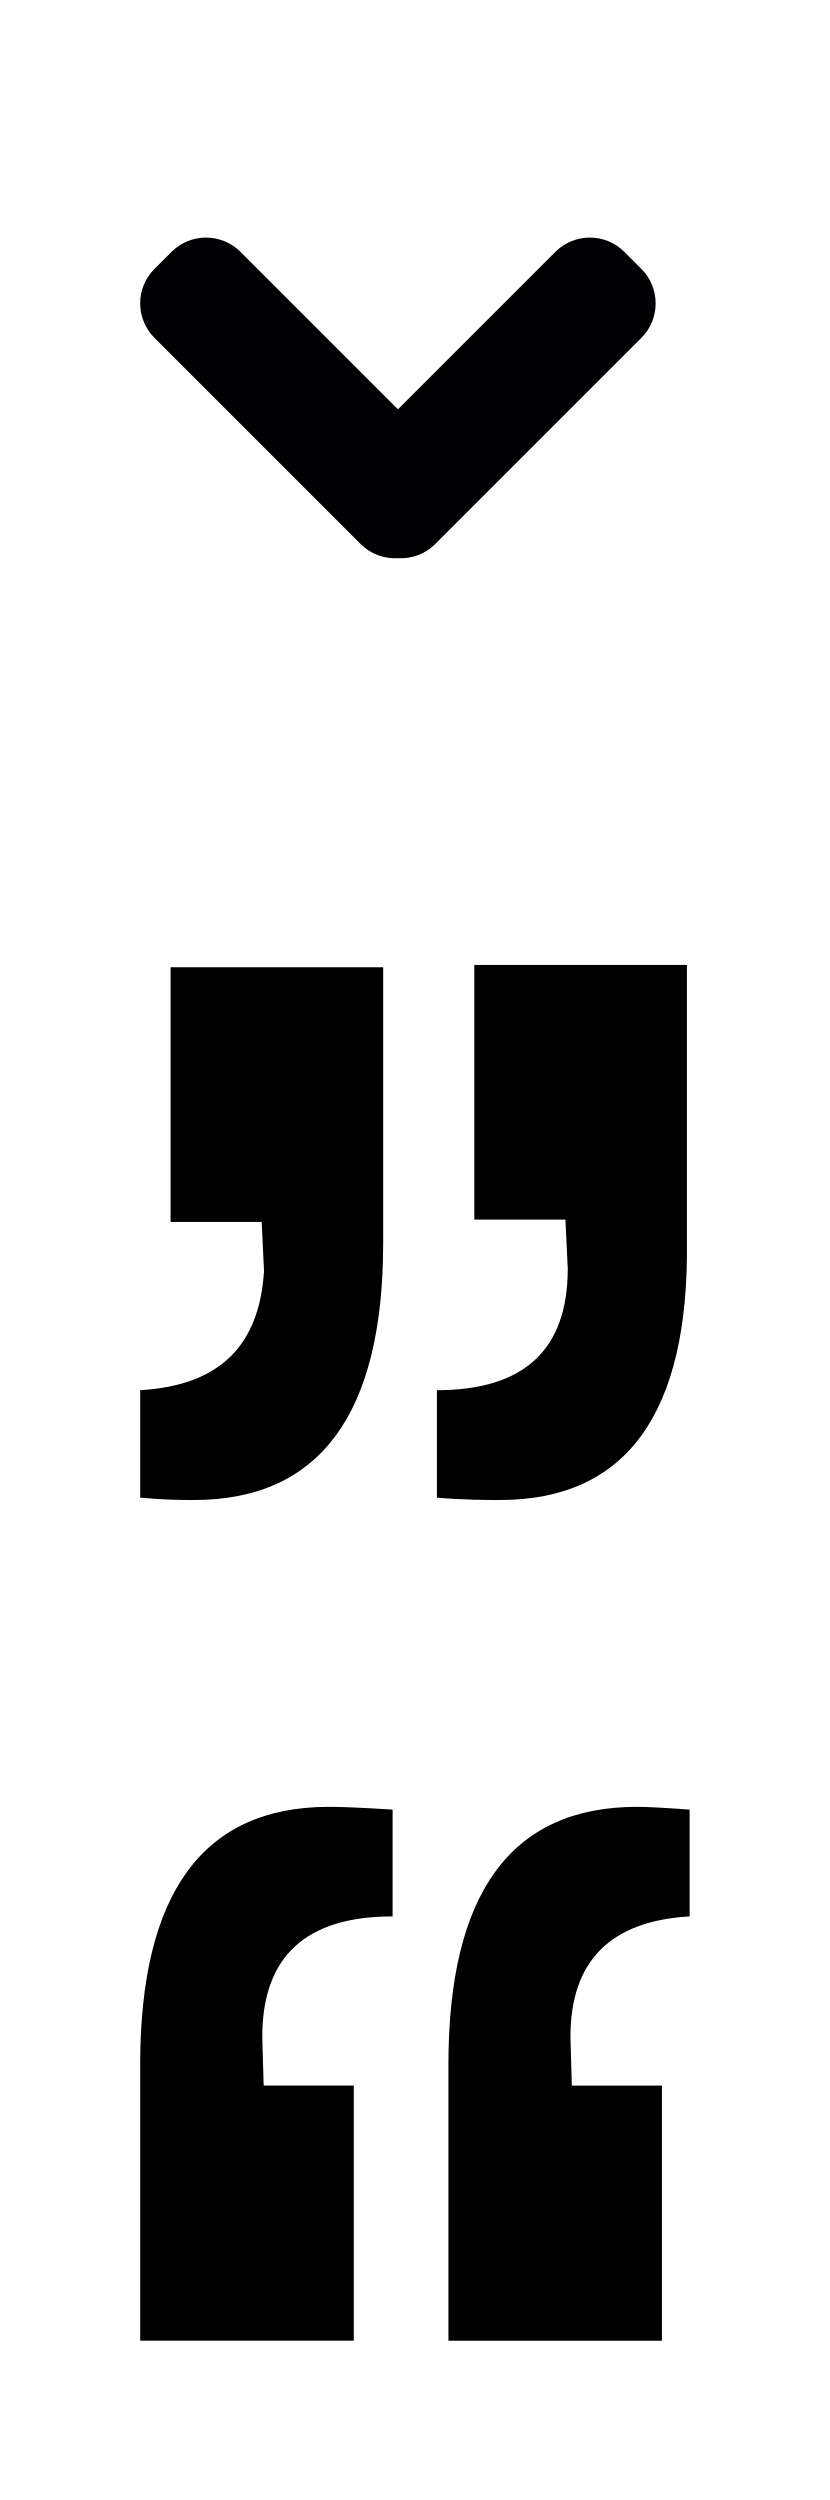
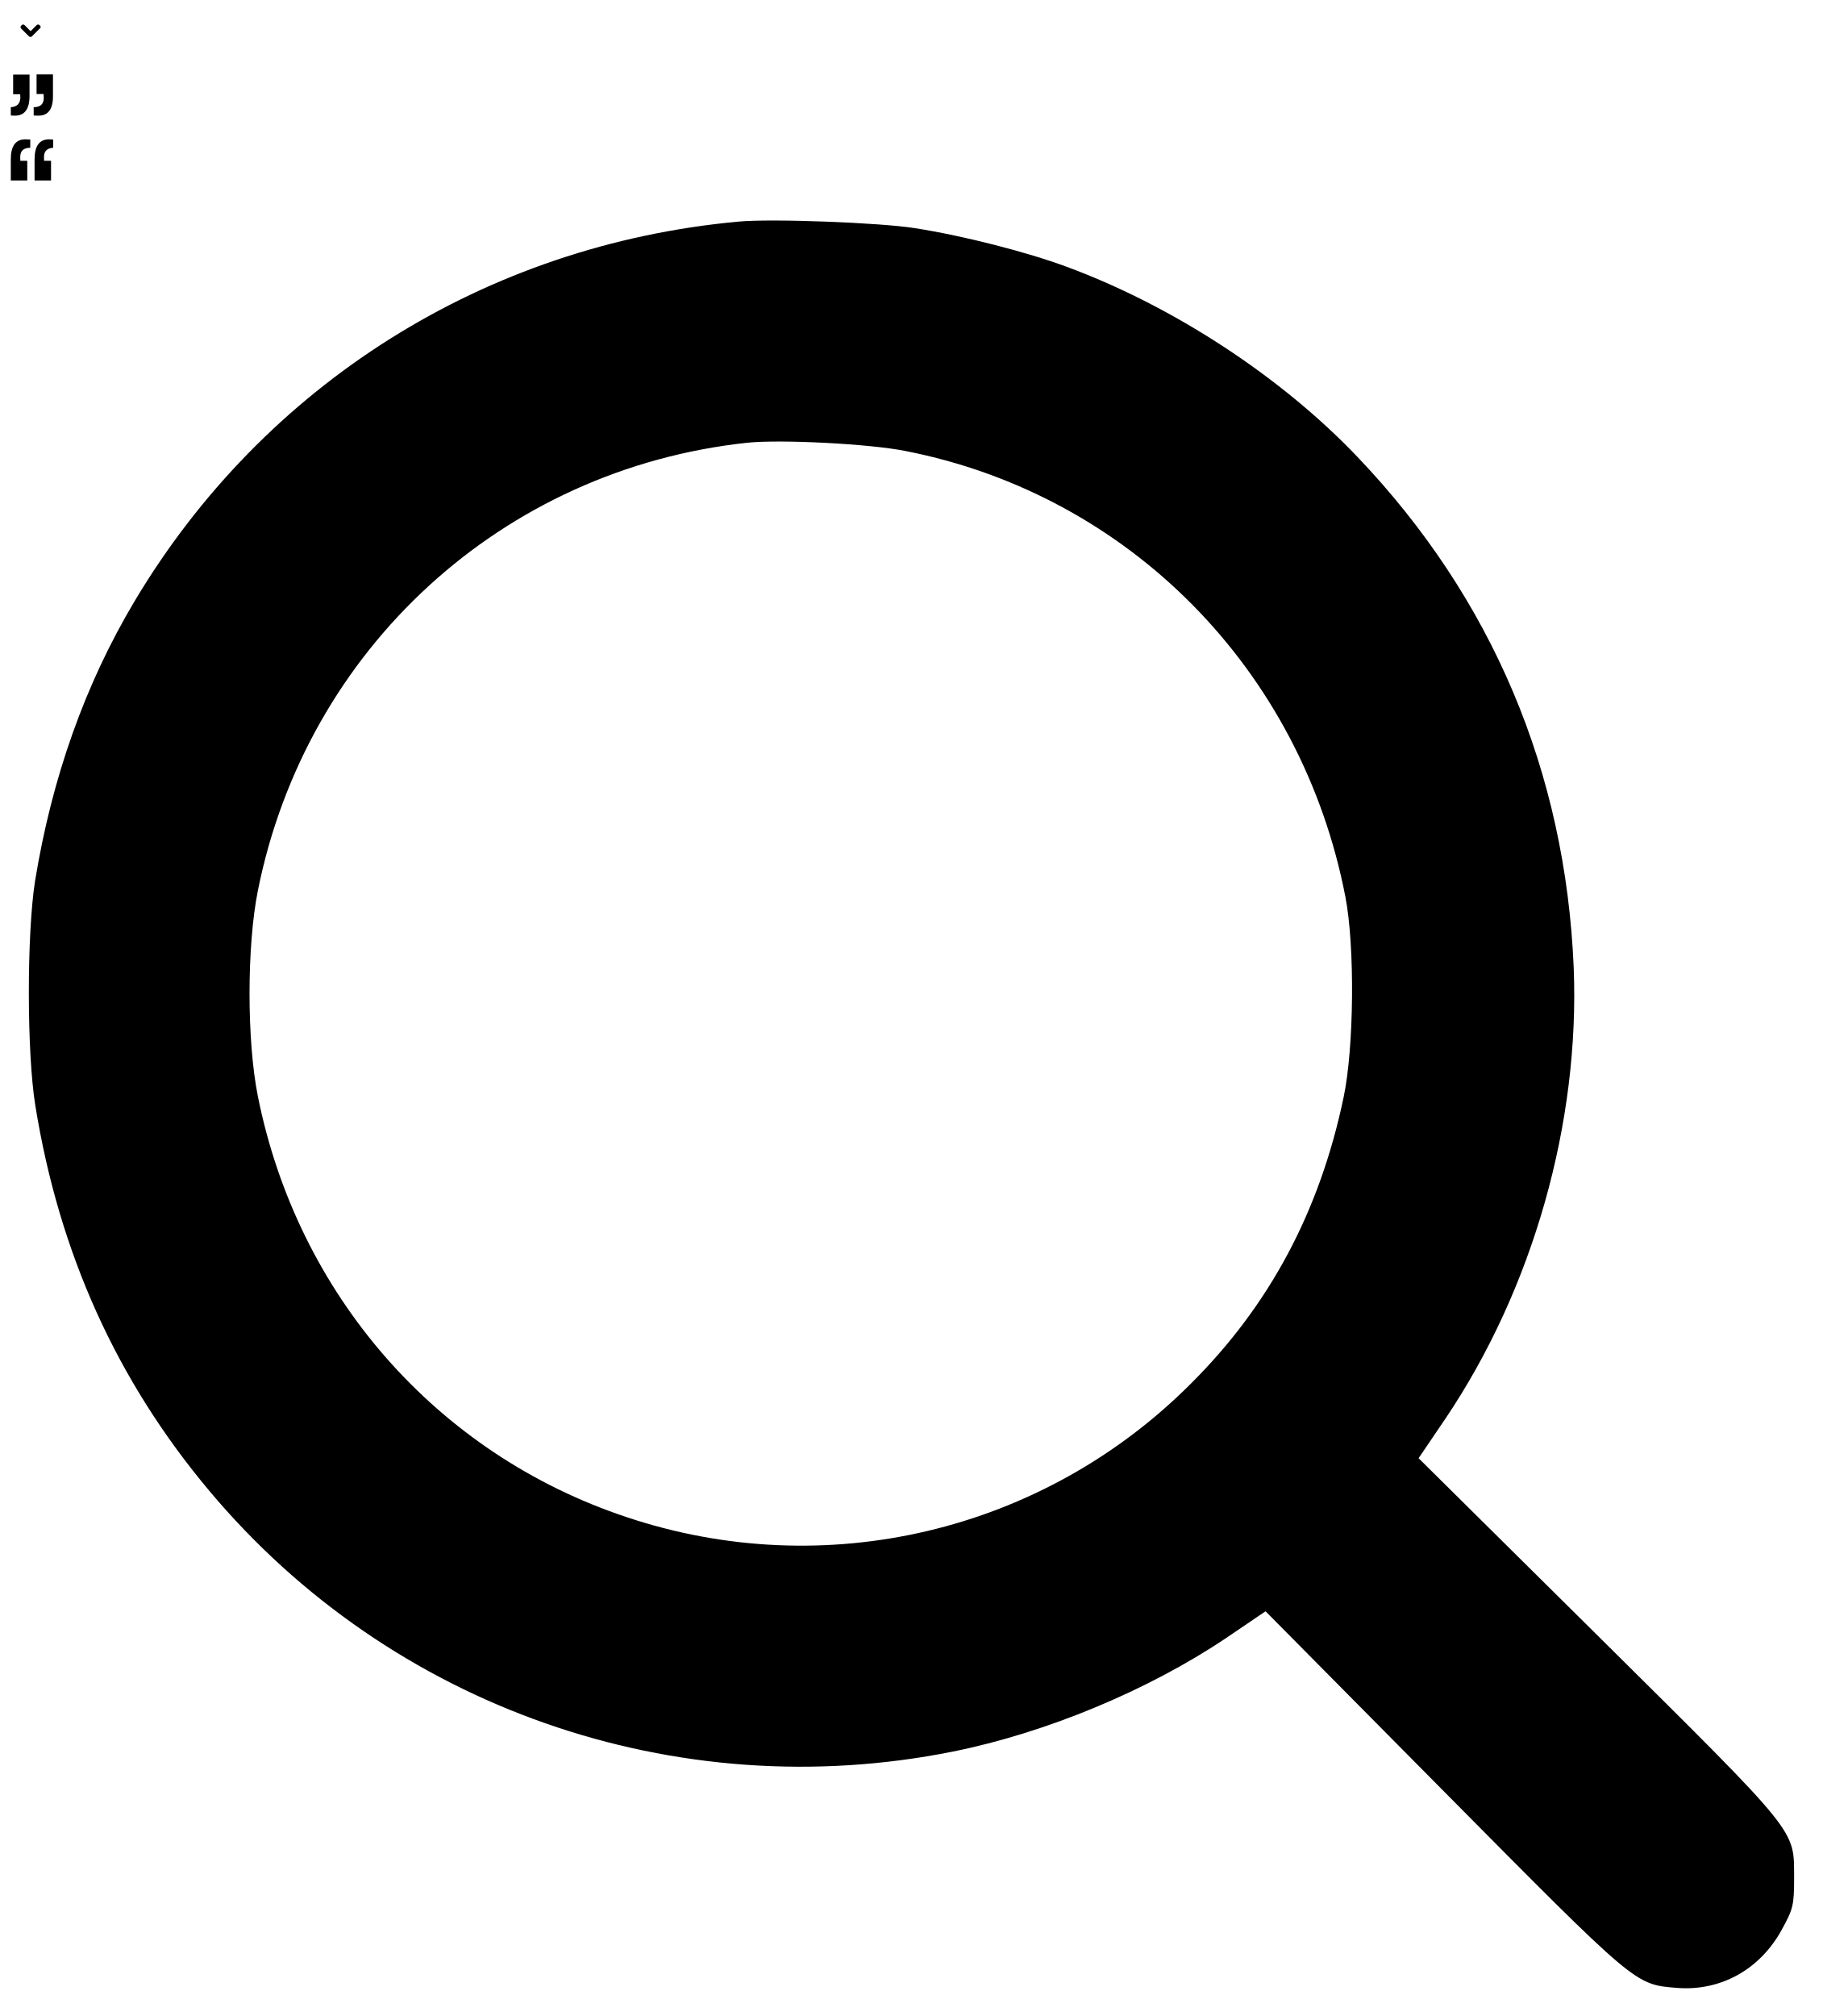
- <svg xmlns="http://www.w3.org/2000/svg" width="35.52" height="107" viewBox="0 0 35.52 107">
-   <svg viewBox="-6 -6 34.06 34.06" width="34.06" height="34.06">
-     <path d="M21.454 5.513l-.737-.737a2.086 2.086 0 0 0-2.943 0l-6.743 6.742-6.742-6.742a2.087 2.087 0 0 0-2.944 0l-.737.737a2.086 2.086 0 0 0 0 2.945l8.835 8.835a2.073 2.073 0 0 0 1.587.597 2.07 2.07 0 0 0 1.588-.597l8.836-8.835c.81-.809.81-2.135 0-2.945z" fill="#010002" />
+ <svg xmlns="http://www.w3.org/2000/svg" width="1012" height="1119" viewBox="0 0 1012 1119">
+   <svg id="arrow-down" viewBox="-954 483.9 34.1 34.1" width="34.1" height="34.1">
+     <style>.ast0{fill:#010002}</style>
+     <path class="ast0" d="M-931.7 498.2l-.4-.4c-.4-.4-1.1-.4-1.5 0l-3.4 3.4-3.4-3.4c-.4-.4-1.1-.4-1.5 0l-.4.4c-.4.4-.4 1.1 0 1.5l4.4 4.4c.2.2.5.3.8.3.3 0 .6-.1.8-.3l4.4-4.4c.6-.4.6-1.1.2-1.5z" />
  </svg>
-   <svg viewBox="-953 483.5 35.5 35.5" width="35.5" height="35.5" y="35">
+   <svg viewBox="-953 483.5 35.5 35.5" width="35.5" height="35.5" id="quote-end" y="35">
    <path d="M-931.6 512.7c-.6 0-1.5 0-2.7-.1V508c3.7 0 5.6-1.7 5.6-5.2l-.1-2.1h-3.9v-10.9h9.1v11.8c.1 7.4-2.6 11.1-8 11.1zM-947 508v4.6c1.1.1 1.8.1 2.3.1 5.4 0 8.1-3.7 8.1-11v-11.8h-9.1v10.9h3.9l.1 2.1c-.2 3.2-1.9 4.9-5.3 5.1z" />
  </svg>
-   <svg width="35.52" height="35.52" viewBox="-6 -6 35.52 35.52" y="71">
+   <svg width="35.52" height="35.52" viewBox="-6 -6 35.52 35.52" id="quote-start" y="71">
    <path d="M8.074.333c.594 0 1.504.04 2.729.118v4.571c-3.721 0-5.578 1.721-5.578 5.163l.06 2.077h3.856v10.92H0v-11.81C.001 4.012 2.693.333 8.074.333zm15.442 4.689V.451C22.45.373 21.698.333 21.262.333c-5.381 0-8.07 3.68-8.07 11.04v11.81h9.139v-10.92h-3.857l-.059-2.077c-.002-3.245 1.701-4.966 5.101-5.164z" />
  </svg>
+   <svg viewBox="-6 -6 1012 1012" width="1012" height="1012" id="zoom" y="107">
+     <path d="M404.1 9.99C263.71 22.84 140.59 100.13 68.67 220.76c-27.43 46.03-45.84 97.81-55.23 155.35-4.6 29.53-4.6 95.32.19 124.66 13.23 81.89 45.26 152.66 96.66 213.84C210.97 834.67 369.19 890.1 523 859.22c51.59-10.36 108.36-33.95 151.51-62.91l22.05-14.96 98.77 99.73c107.59 108.55 106.06 107.4 129.65 109.32 24.17 1.92 46.03-10.17 58.11-32.22 6.33-11.51 6.9-13.62 6.9-28.77-.19-27.43 3.84-22.63-108.74-134.25l-99.73-98.77 14.96-22.05c48.52-72.11 74.6-163.98 71.15-250.28-4.6-108.74-45.26-205.02-120.06-283.46-42.38-44.49-102.22-83.62-161.29-105.48-22.25-8.25-57.34-17.26-84.39-21.48-19.35-3.07-79.38-5.37-97.79-3.65zm92.63 127.35c124.09 24.36 219.79 121.4 244.14 247.4 5.37 27.62 4.79 84-.96 111.24-13.23 63.29-41.04 115.45-84.77 158.99-82.28 82.47-203.29 111.04-313.57 74.03-105.29-35.1-182.38-123.32-204.44-233.6-6.14-30.88-6.14-83.04 0-113.92 26.85-134.44 135.78-234.17 271.76-248.74 18.41-1.92 67.7.57 87.84 4.6z" />
+   </svg>
</svg>
